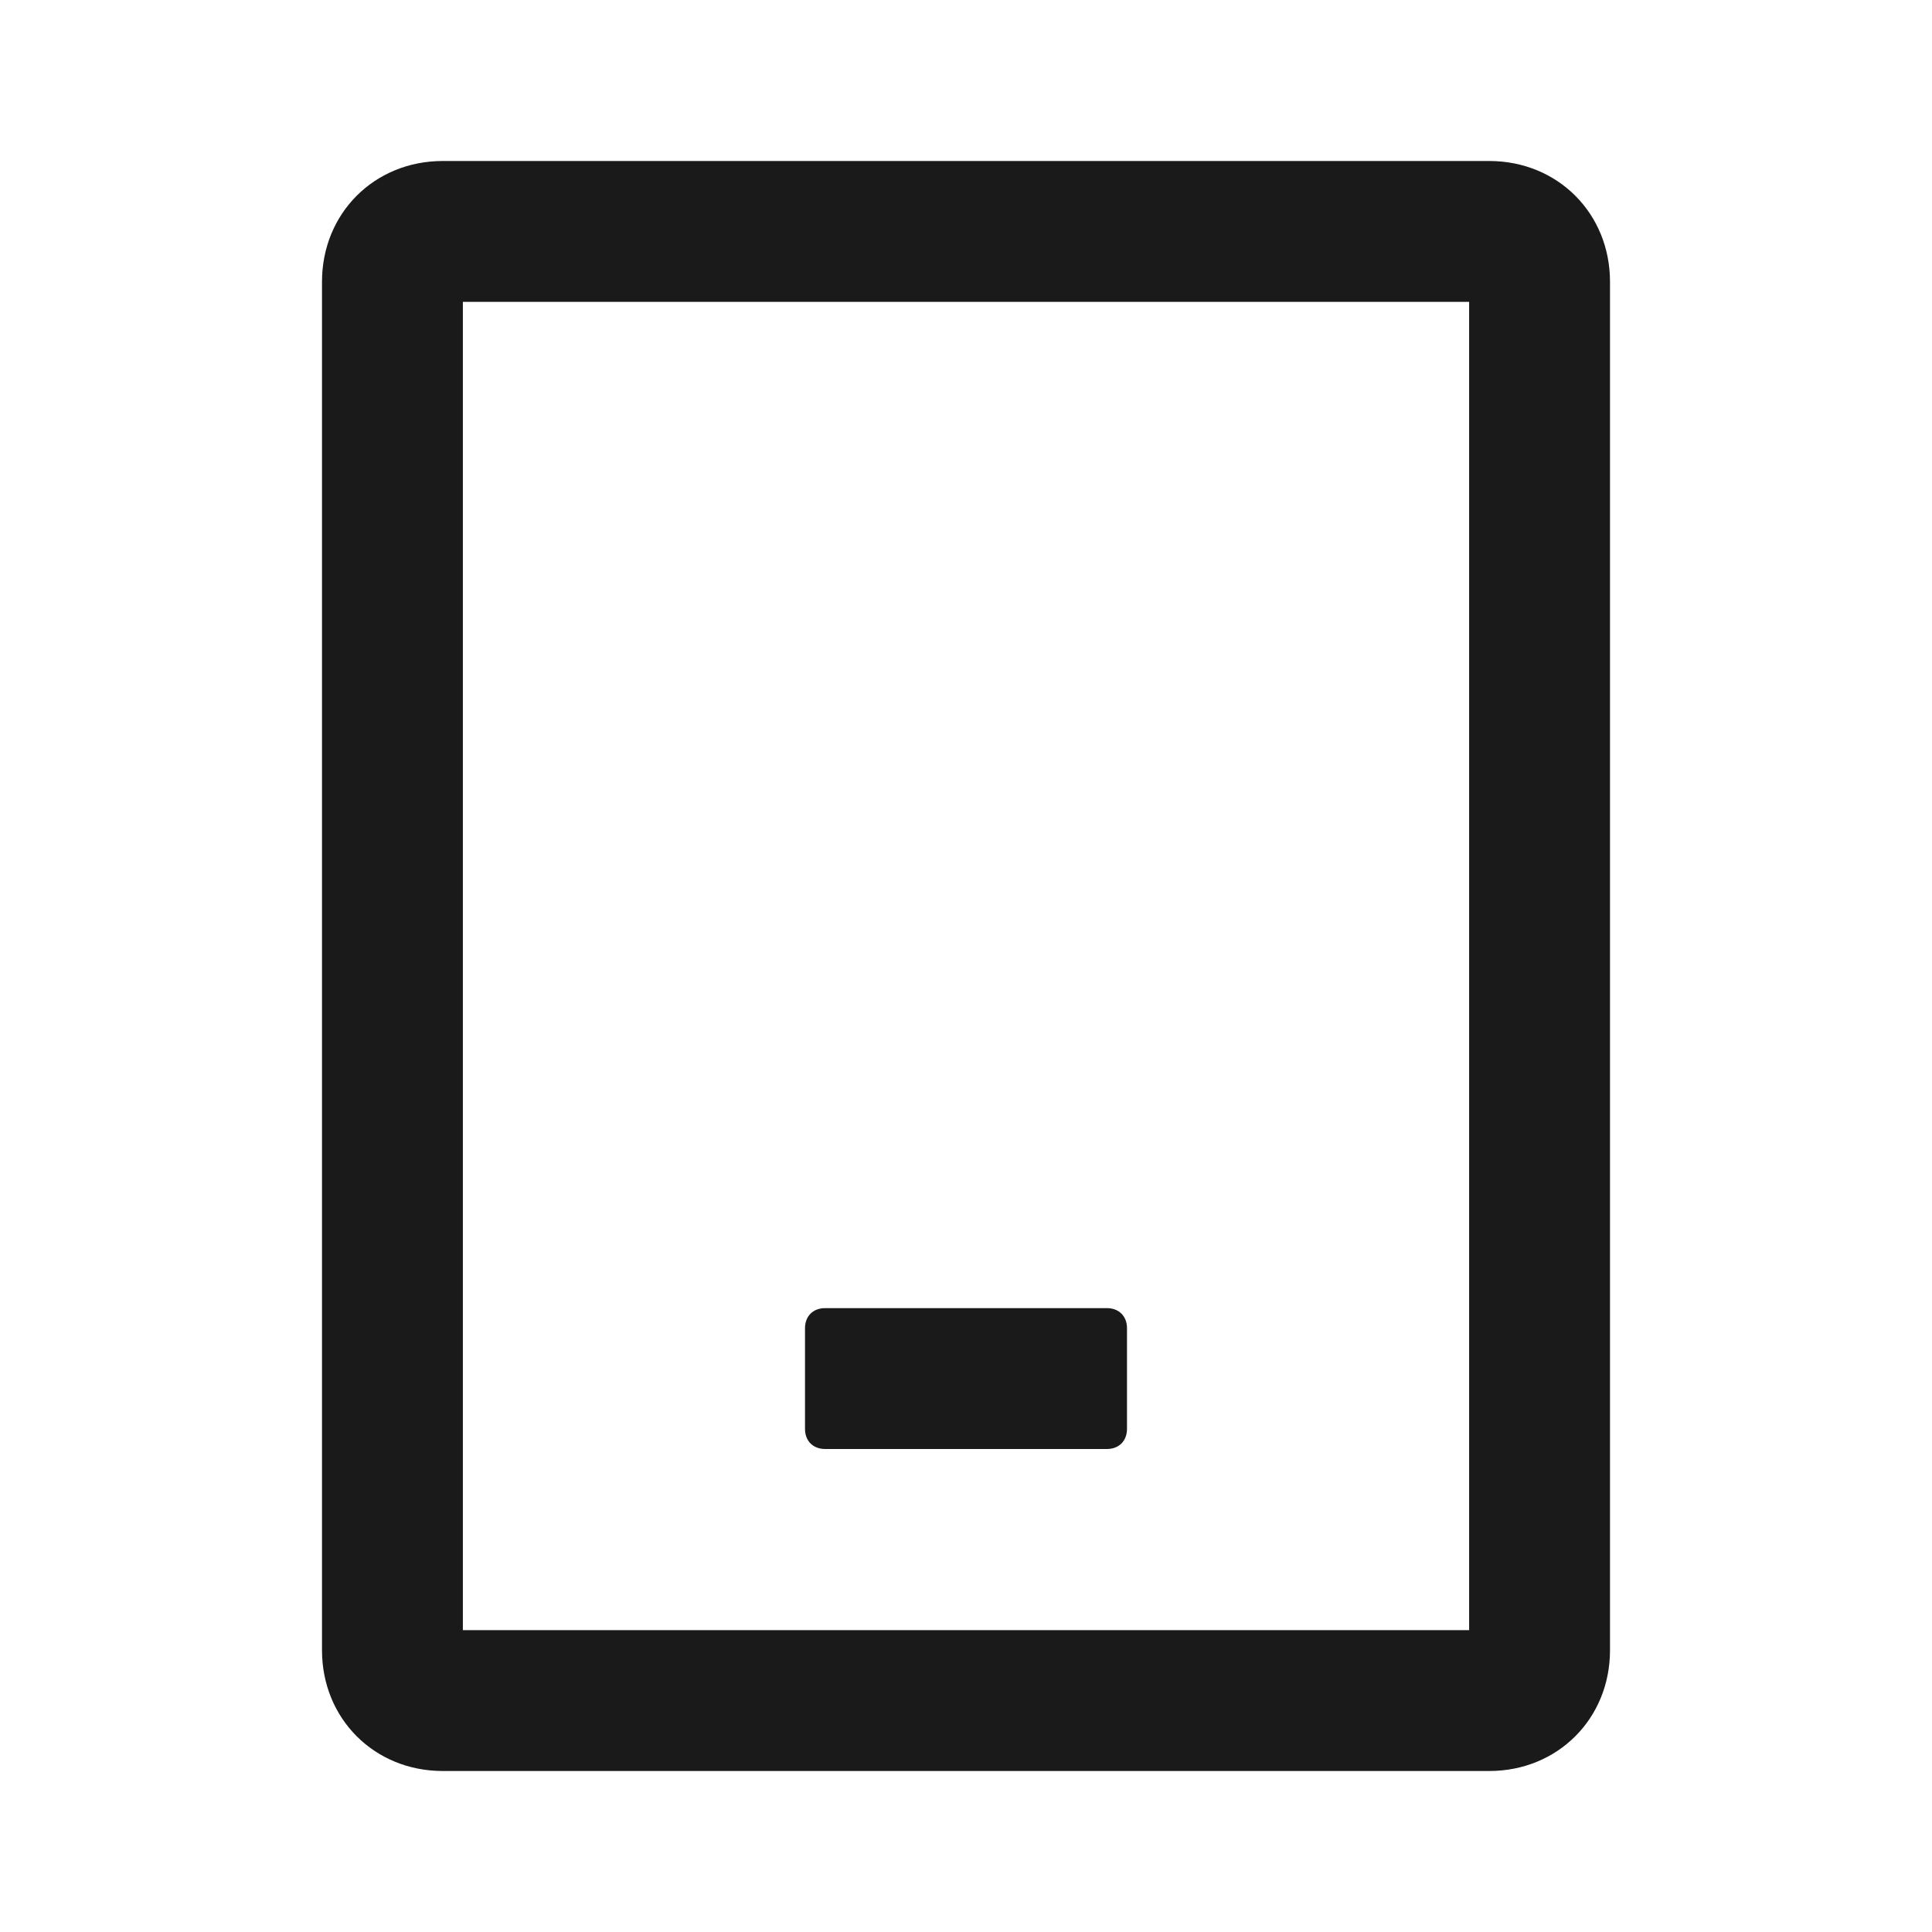
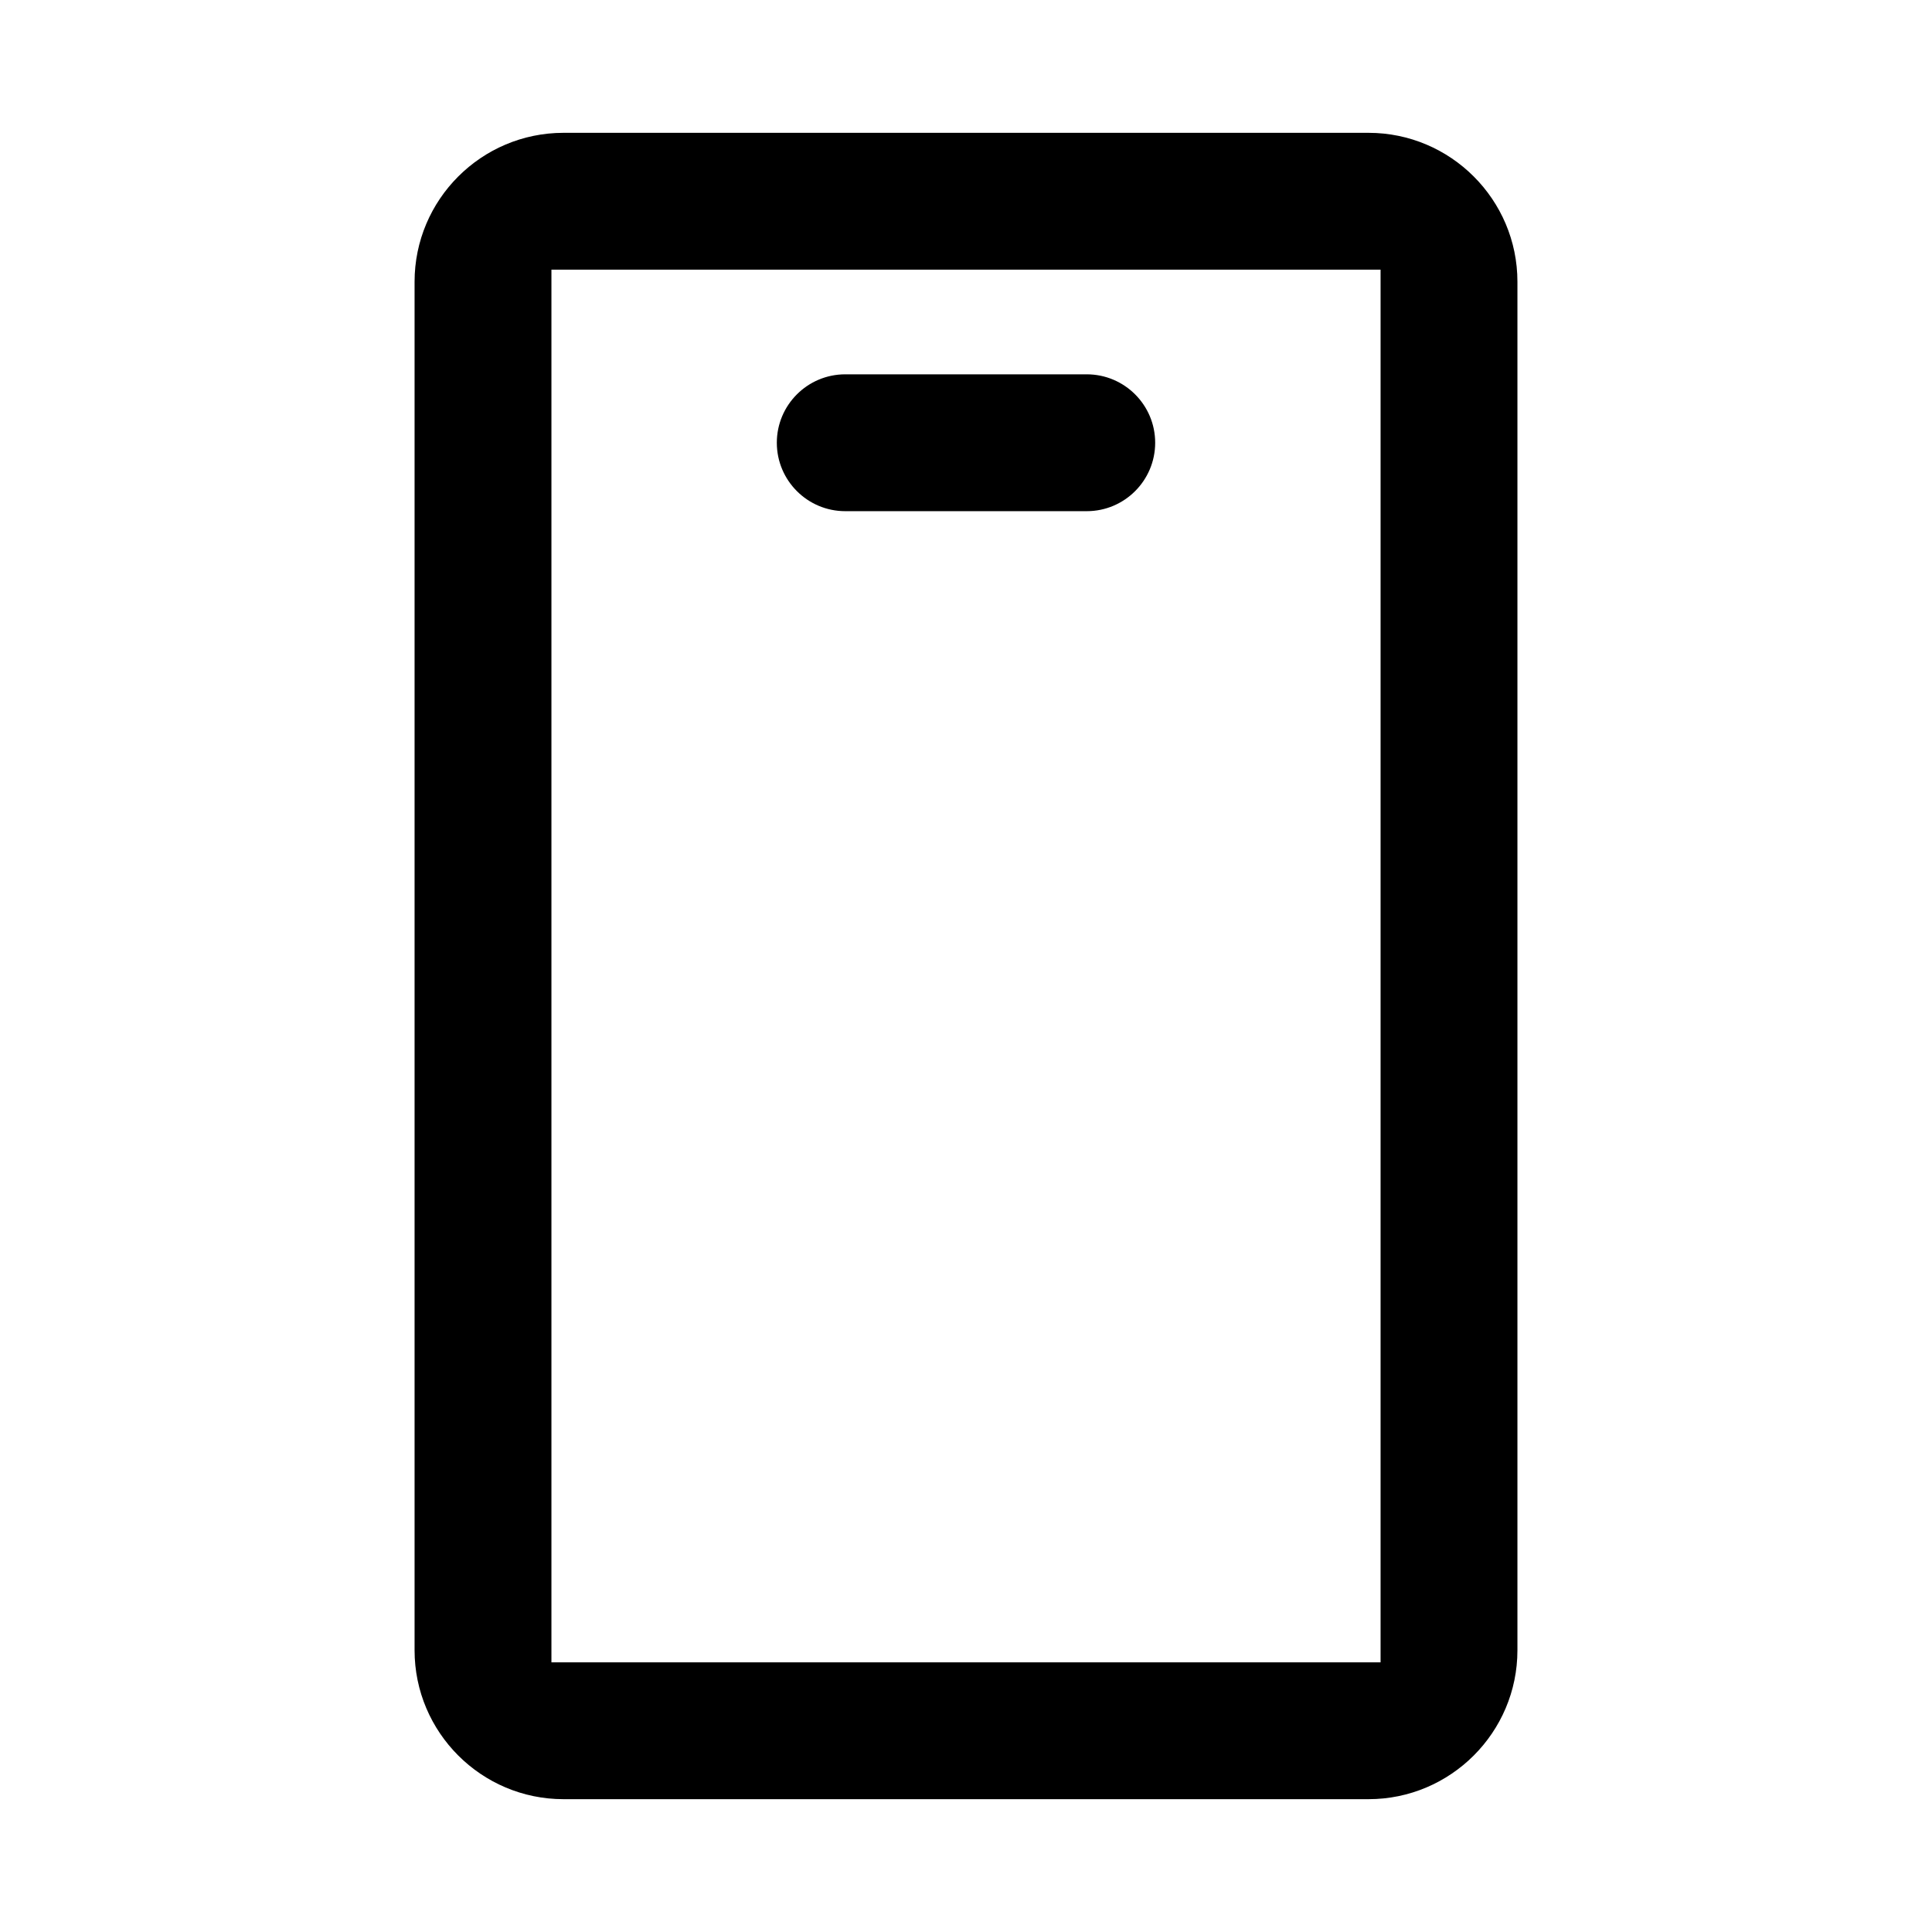
- <svg xmlns="http://www.w3.org/2000/svg" width="24" height="24" fill="none">
-   <path d="M18.25 20.25H5.75V3.75h12.5v16.5ZM18.5 2h-13C4.65 2 4 2.65 4 3.5v17c0 .85.65 1.5 1.5 1.5h13c.85 0 1.5-.65 1.5-1.5v-17c0-.85-.65-1.5-1.5-1.5Z" fill="#1A1A1A" />
-   <path d="M13.75 18h-3.5c-.15 0-.25-.1-.25-.25V16.5c0-.15.1-.25.25-.25h3.5c.15 0 .25.1.25.25v1.25c0 .15-.1.25-.25.25Z" fill="#1A1A1A" />
+ <svg xmlns="http://www.w3.org/2000/svg" viewBox="0 0 480 480">
+   <path d="M140 447c-20.4 0-37-16.6-37-37V70c0-20.4 16.6-37 37-37h200c20.4 0 37 16.6 37 37v340c0 20.4-16.6 37-37 37H140Zm-3-34h206V67H137v346Zm133-286c9.38 0 17-7.62 17-17s-7.62-17-17-17h-60c-9.38 0-17 7.62-17 17s7.62 17 17 17h60Z" />
</svg>
